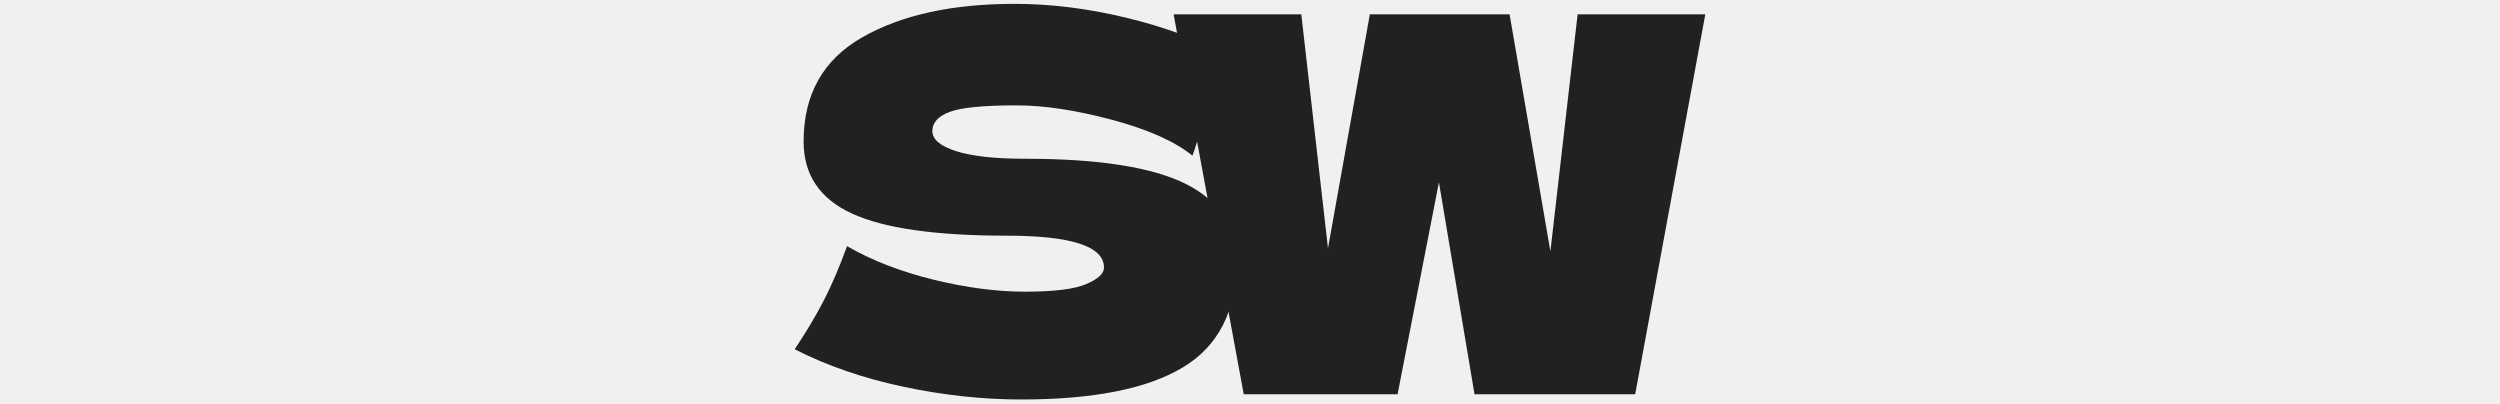
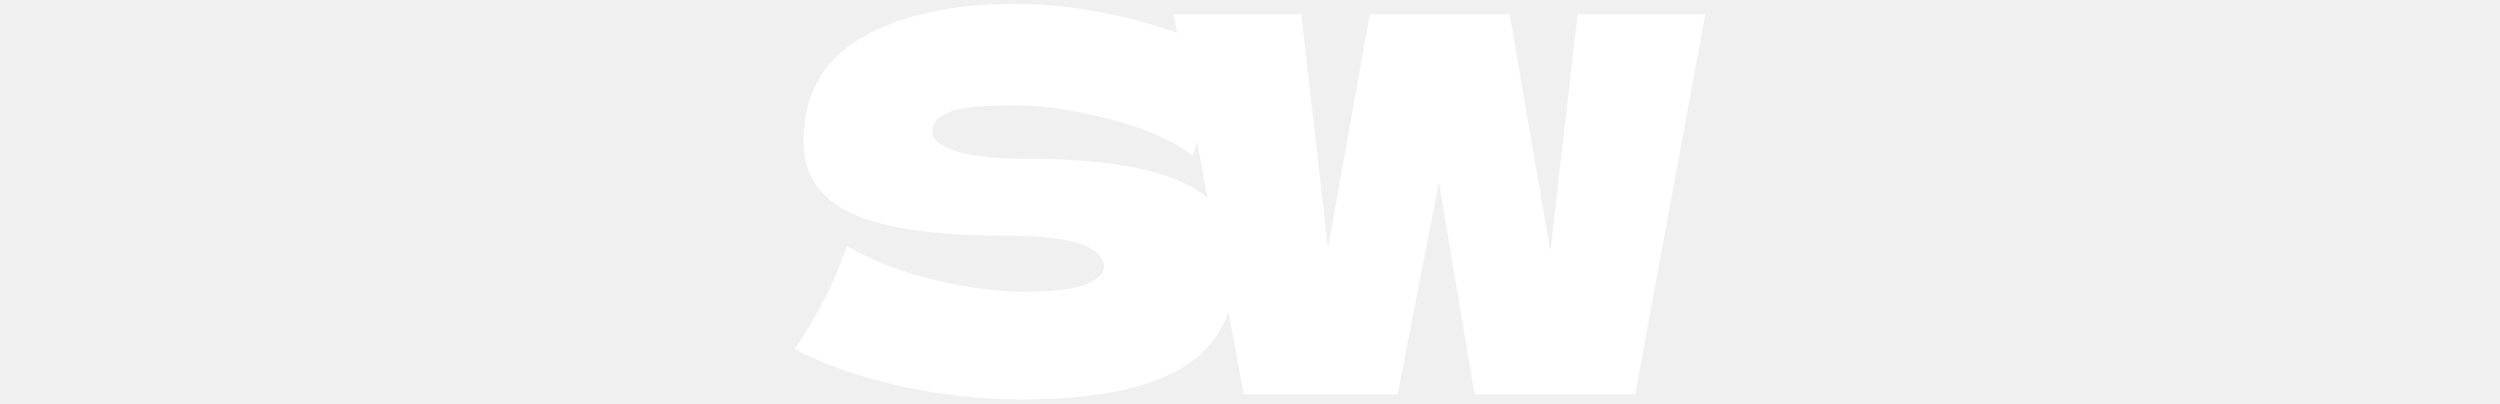
<svg xmlns="http://www.w3.org/2000/svg" version="1.1" width="1500" height="242" viewBox="0 0 1500 242">
  <svg xml:space="preserve" width="1500" height="242" data-version="2" data-id="lg_IwWBjNAhsIrQKNNb0w" viewBox="0 0 557 242" x="0" y="0">
    <rect width="100%" height="100%" fill="transparent" />
-     <path fill="#212121" d="M5.32 209.55Q16 193.53 23.07 179.72q7.06-13.82 13.65-32.03 22.3 12.87 51.81 20.1 29.52 7.22 54.95 7.22 26.07 0 36.74-4.55 10.68-4.56 10.68-9.9 0-19.15-58.41-19.15-64.05 0-92.94-13.34-28.89-13.35-28.89-43.18 0-42.39 35.17-62.49Q81 2.31 137.2 2.31q32.66 0 67.04 8.32 34.39 8.32 62.02 22.76-9.11 20.73-19.16 50.56-1.88 6.28-3.14 9.42-16.01-12.88-48.35-21.51-32.34-8.64-57.15-8.64-29.83 0-40.19 3.93-10.36 3.92-10.36 11.46 0 7.54 14.28 12.09 14.29 4.55 41.29 4.55 66.57 0 96.72 15.23 30.14 15.23 30.14 46.63 0 43.96-32.03 63.27-32.02 19.31-97.02 19.31-34.86 0-70.97-7.69t-65-22.45" paint-order="stroke" />
-     <path fill="#212121" d="m434.25 8.59 24.49 142.24L475.07 8.59h76.61l-42.07 227.96h-96.4l-21.35-127.17-24.81 127.17h-92.31L232.66 8.59h76.62l16.01 140.36L350.41 8.59z" paint-order="stroke" />
+     <path fill="#fff" d="M5.32 209.55Q16 193.53 23.07 179.72q7.06-13.82 13.65-32.03 22.3 12.87 51.81 20.1 29.52 7.22 54.95 7.22 26.07 0 36.74-4.55 10.68-4.56 10.68-9.9 0-19.15-58.41-19.15-64.05 0-92.94-13.34-28.89-13.35-28.89-43.18 0-42.39 35.17-62.49Q81 2.31 137.2 2.31q32.66 0 67.04 8.32 34.39 8.32 62.02 22.76-9.11 20.73-19.16 50.56-1.88 6.28-3.14 9.42-16.01-12.88-48.35-21.51-32.34-8.64-57.15-8.64-29.83 0-40.19 3.93-10.36 3.92-10.36 11.46 0 7.54 14.28 12.09 14.29 4.55 41.29 4.55 66.57 0 96.72 15.23 30.14 15.23 30.14 46.63 0 43.96-32.03 63.27-32.02 19.31-97.02 19.31-34.86 0-70.97-7.69t-65-22.45" paint-order="stroke" />
+     <path fill="#fff" d="m434.25 8.59 24.49 142.24L475.07 8.59h76.61l-42.07 227.96h-96.4l-21.35-127.17-24.81 127.17h-92.31L232.66 8.59h76.62l16.01 140.36L350.41 8.59z" paint-order="stroke" />
  </svg>
</svg>
